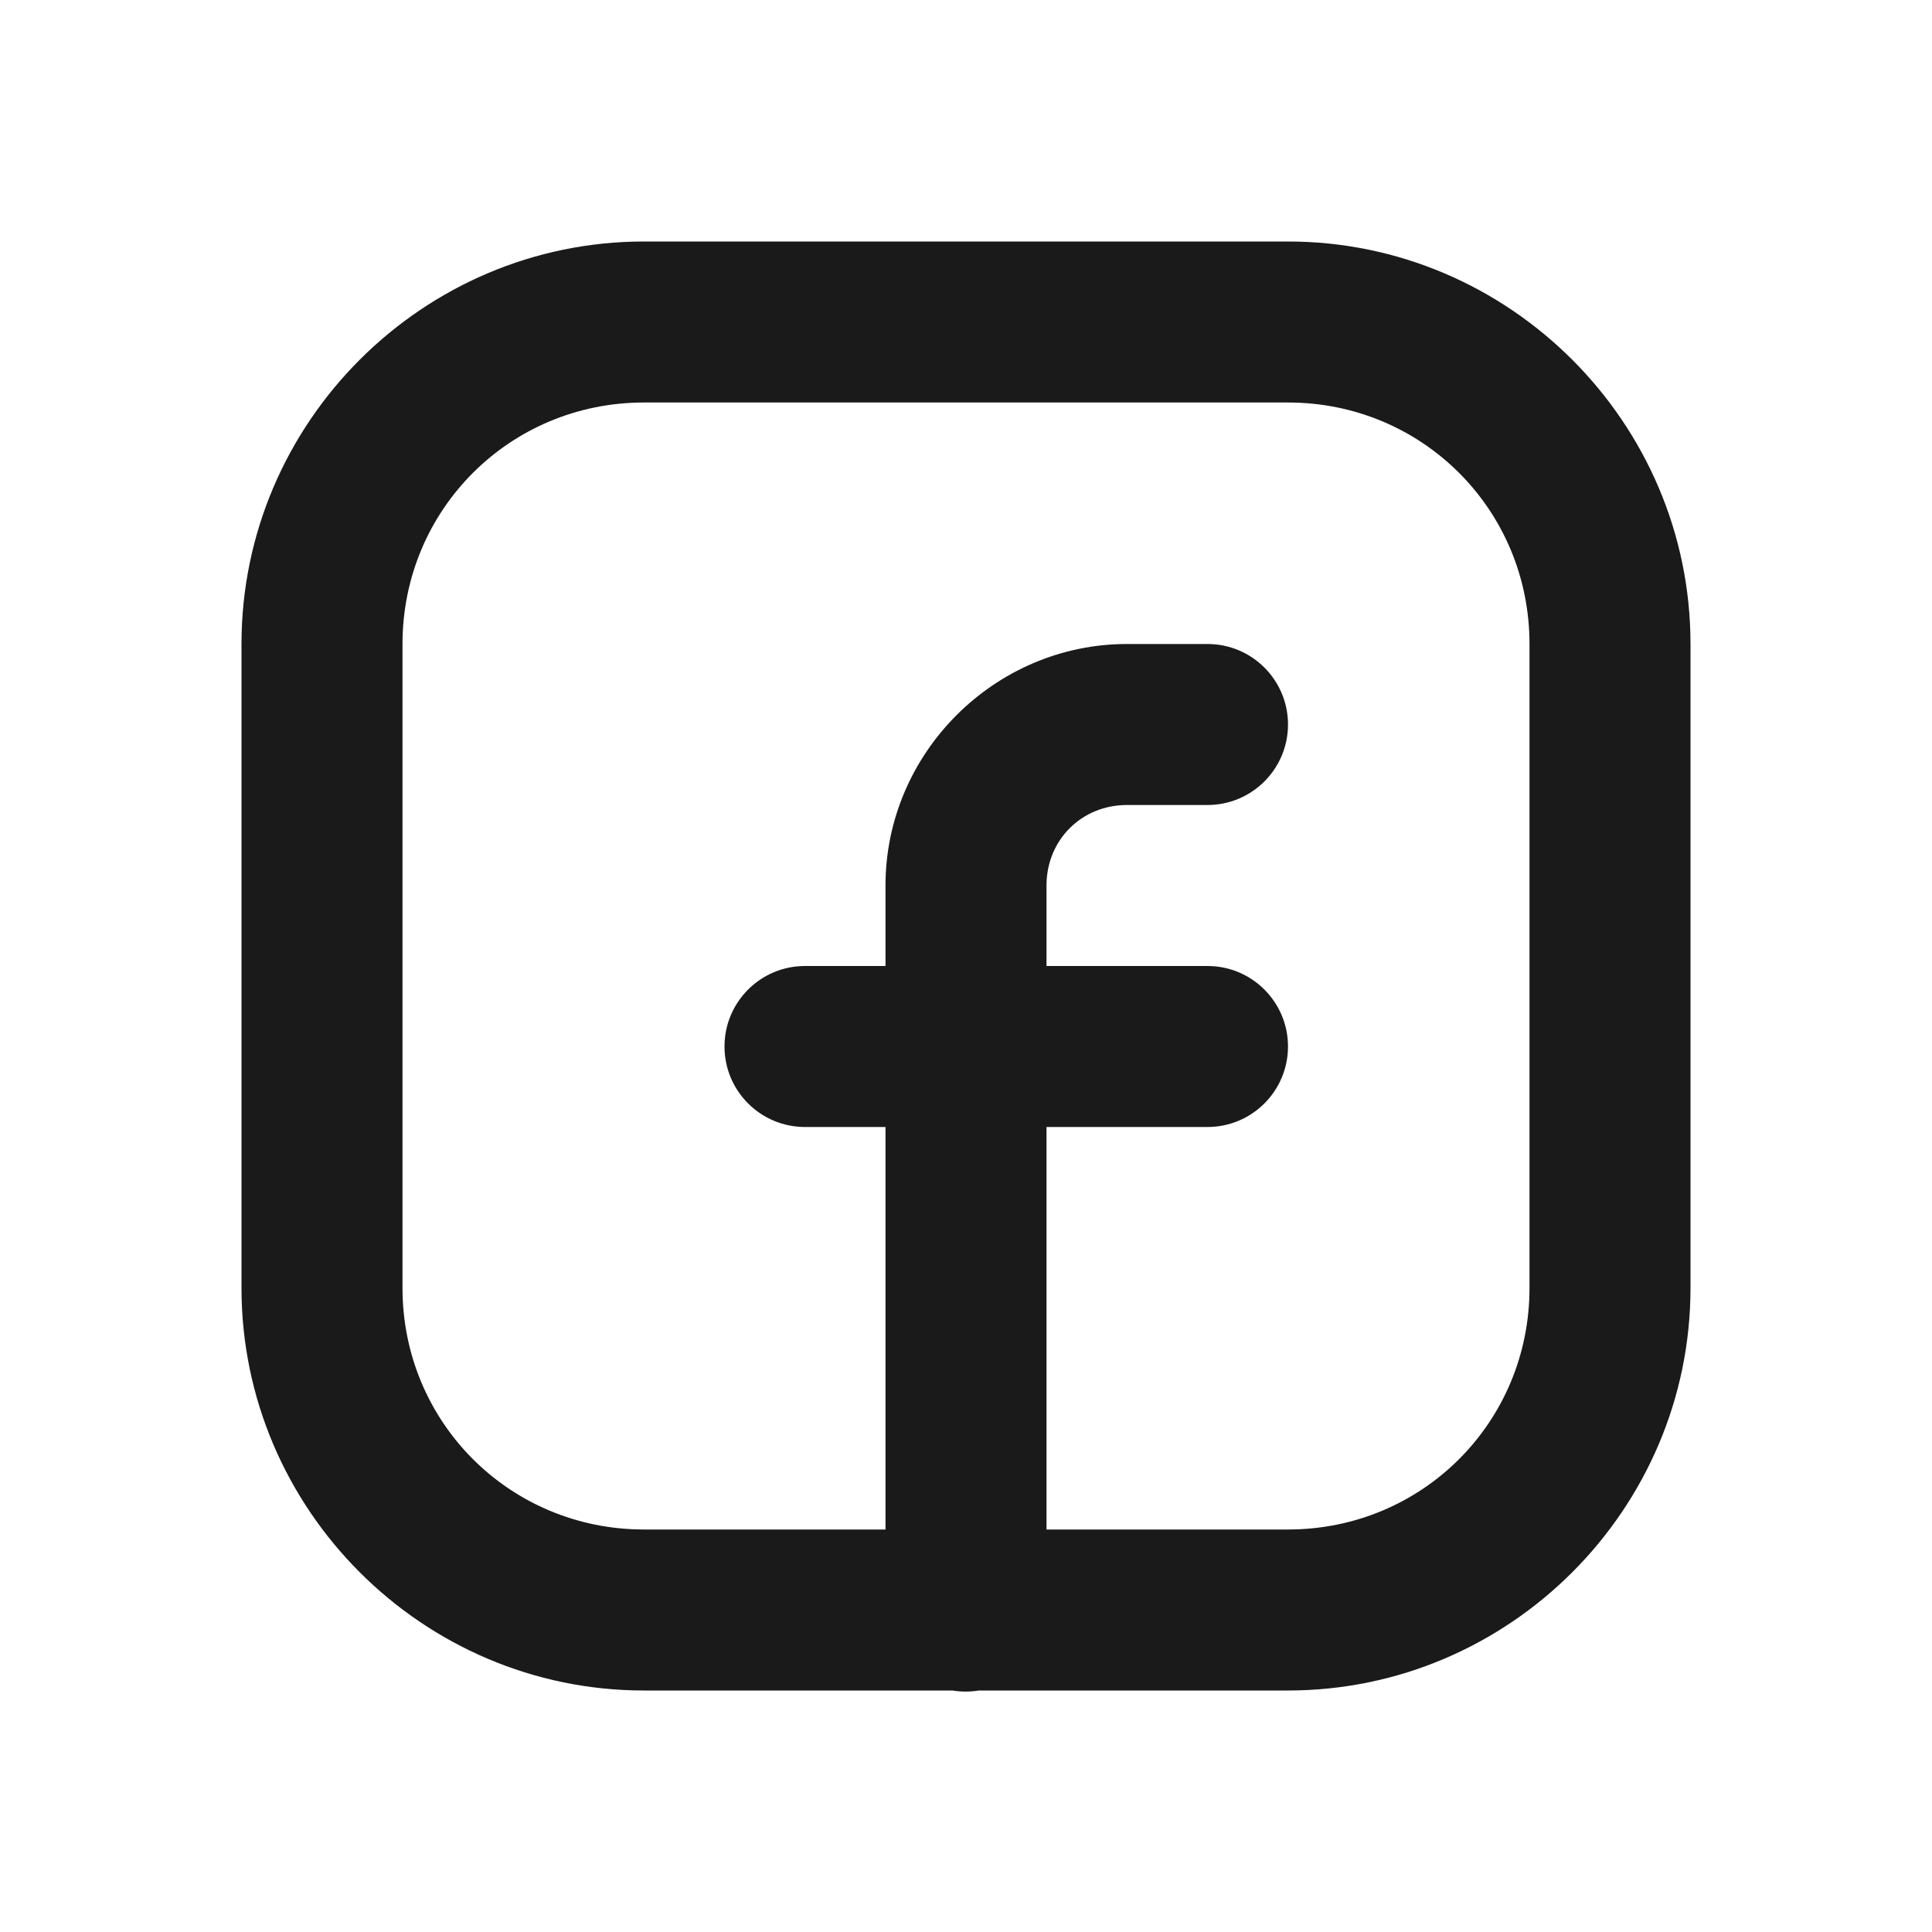
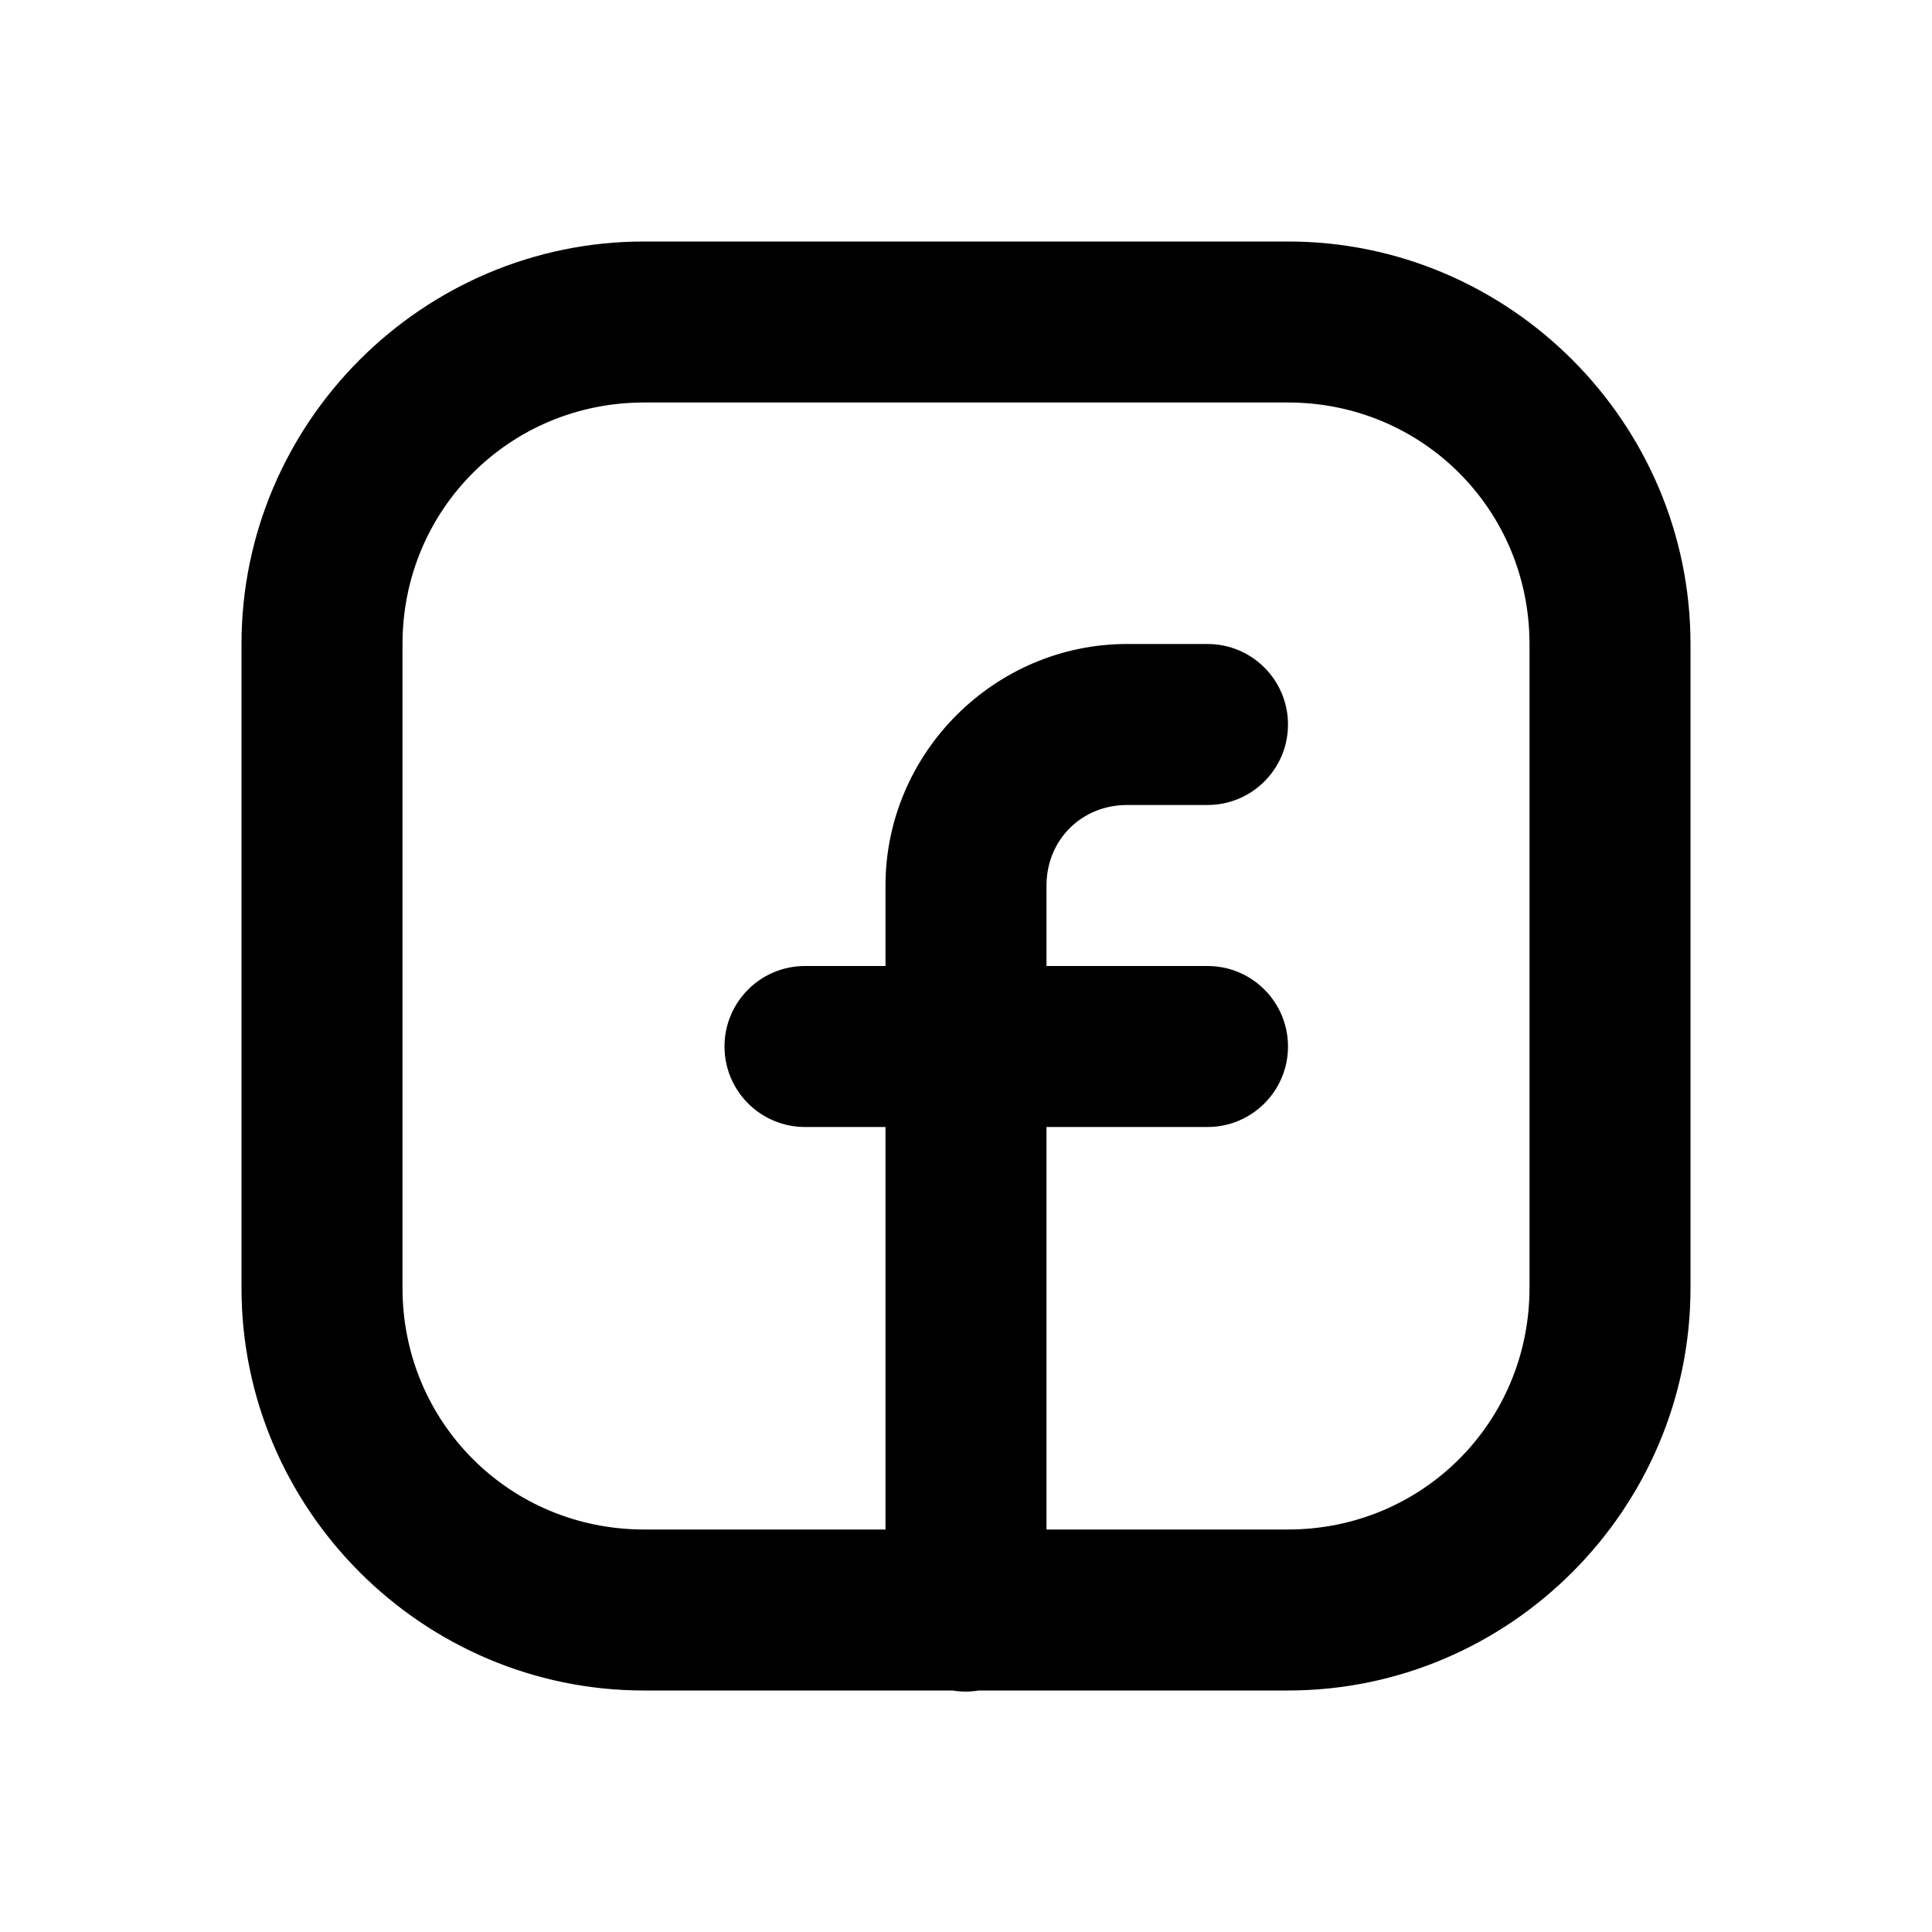
- <svg xmlns="http://www.w3.org/2000/svg" fill="#1A1A1A" viewBox="0 0 24 24" width="48px" height="48px">
+ <svg xmlns="http://www.w3.org/2000/svg" fill="currentColor" viewBox="0 0 24 24" width="48px" height="48px">
  <path d="M 8 3 C 5.25 3 3 5.25 3 8 L 3 16 C 3 18.75 5.25 21 8 21 L 11.832 21 A 1 1 0 0 0 12.158 21 L 16 21 C 18.75 21 21 18.75 21 16 L 21 8 C 21 5.25 18.75 3 16 3 L 8 3 z M 8 5 L 16 5 C 17.668 5 19 6.332 19 8 L 19 16 C 19 17.668 17.668 19 16 19 L 13 19 L 13 14 L 15 14 A 1 1 0 1 0 15 12 L 13 12 L 13 11 C 13 10.435 13.435 10 14 10 L 15 10 A 1 1 0 1 0 15 8 L 14 8 C 12.355 8 11 9.355 11 11 L 11 12 L 10 12 A 1 1 0 1 0 10 14 L 11 14 L 11 19 L 8 19 C 6.332 19 5 17.668 5 16 L 5 8 C 5 6.332 6.332 5 8 5 z" />
</svg>
